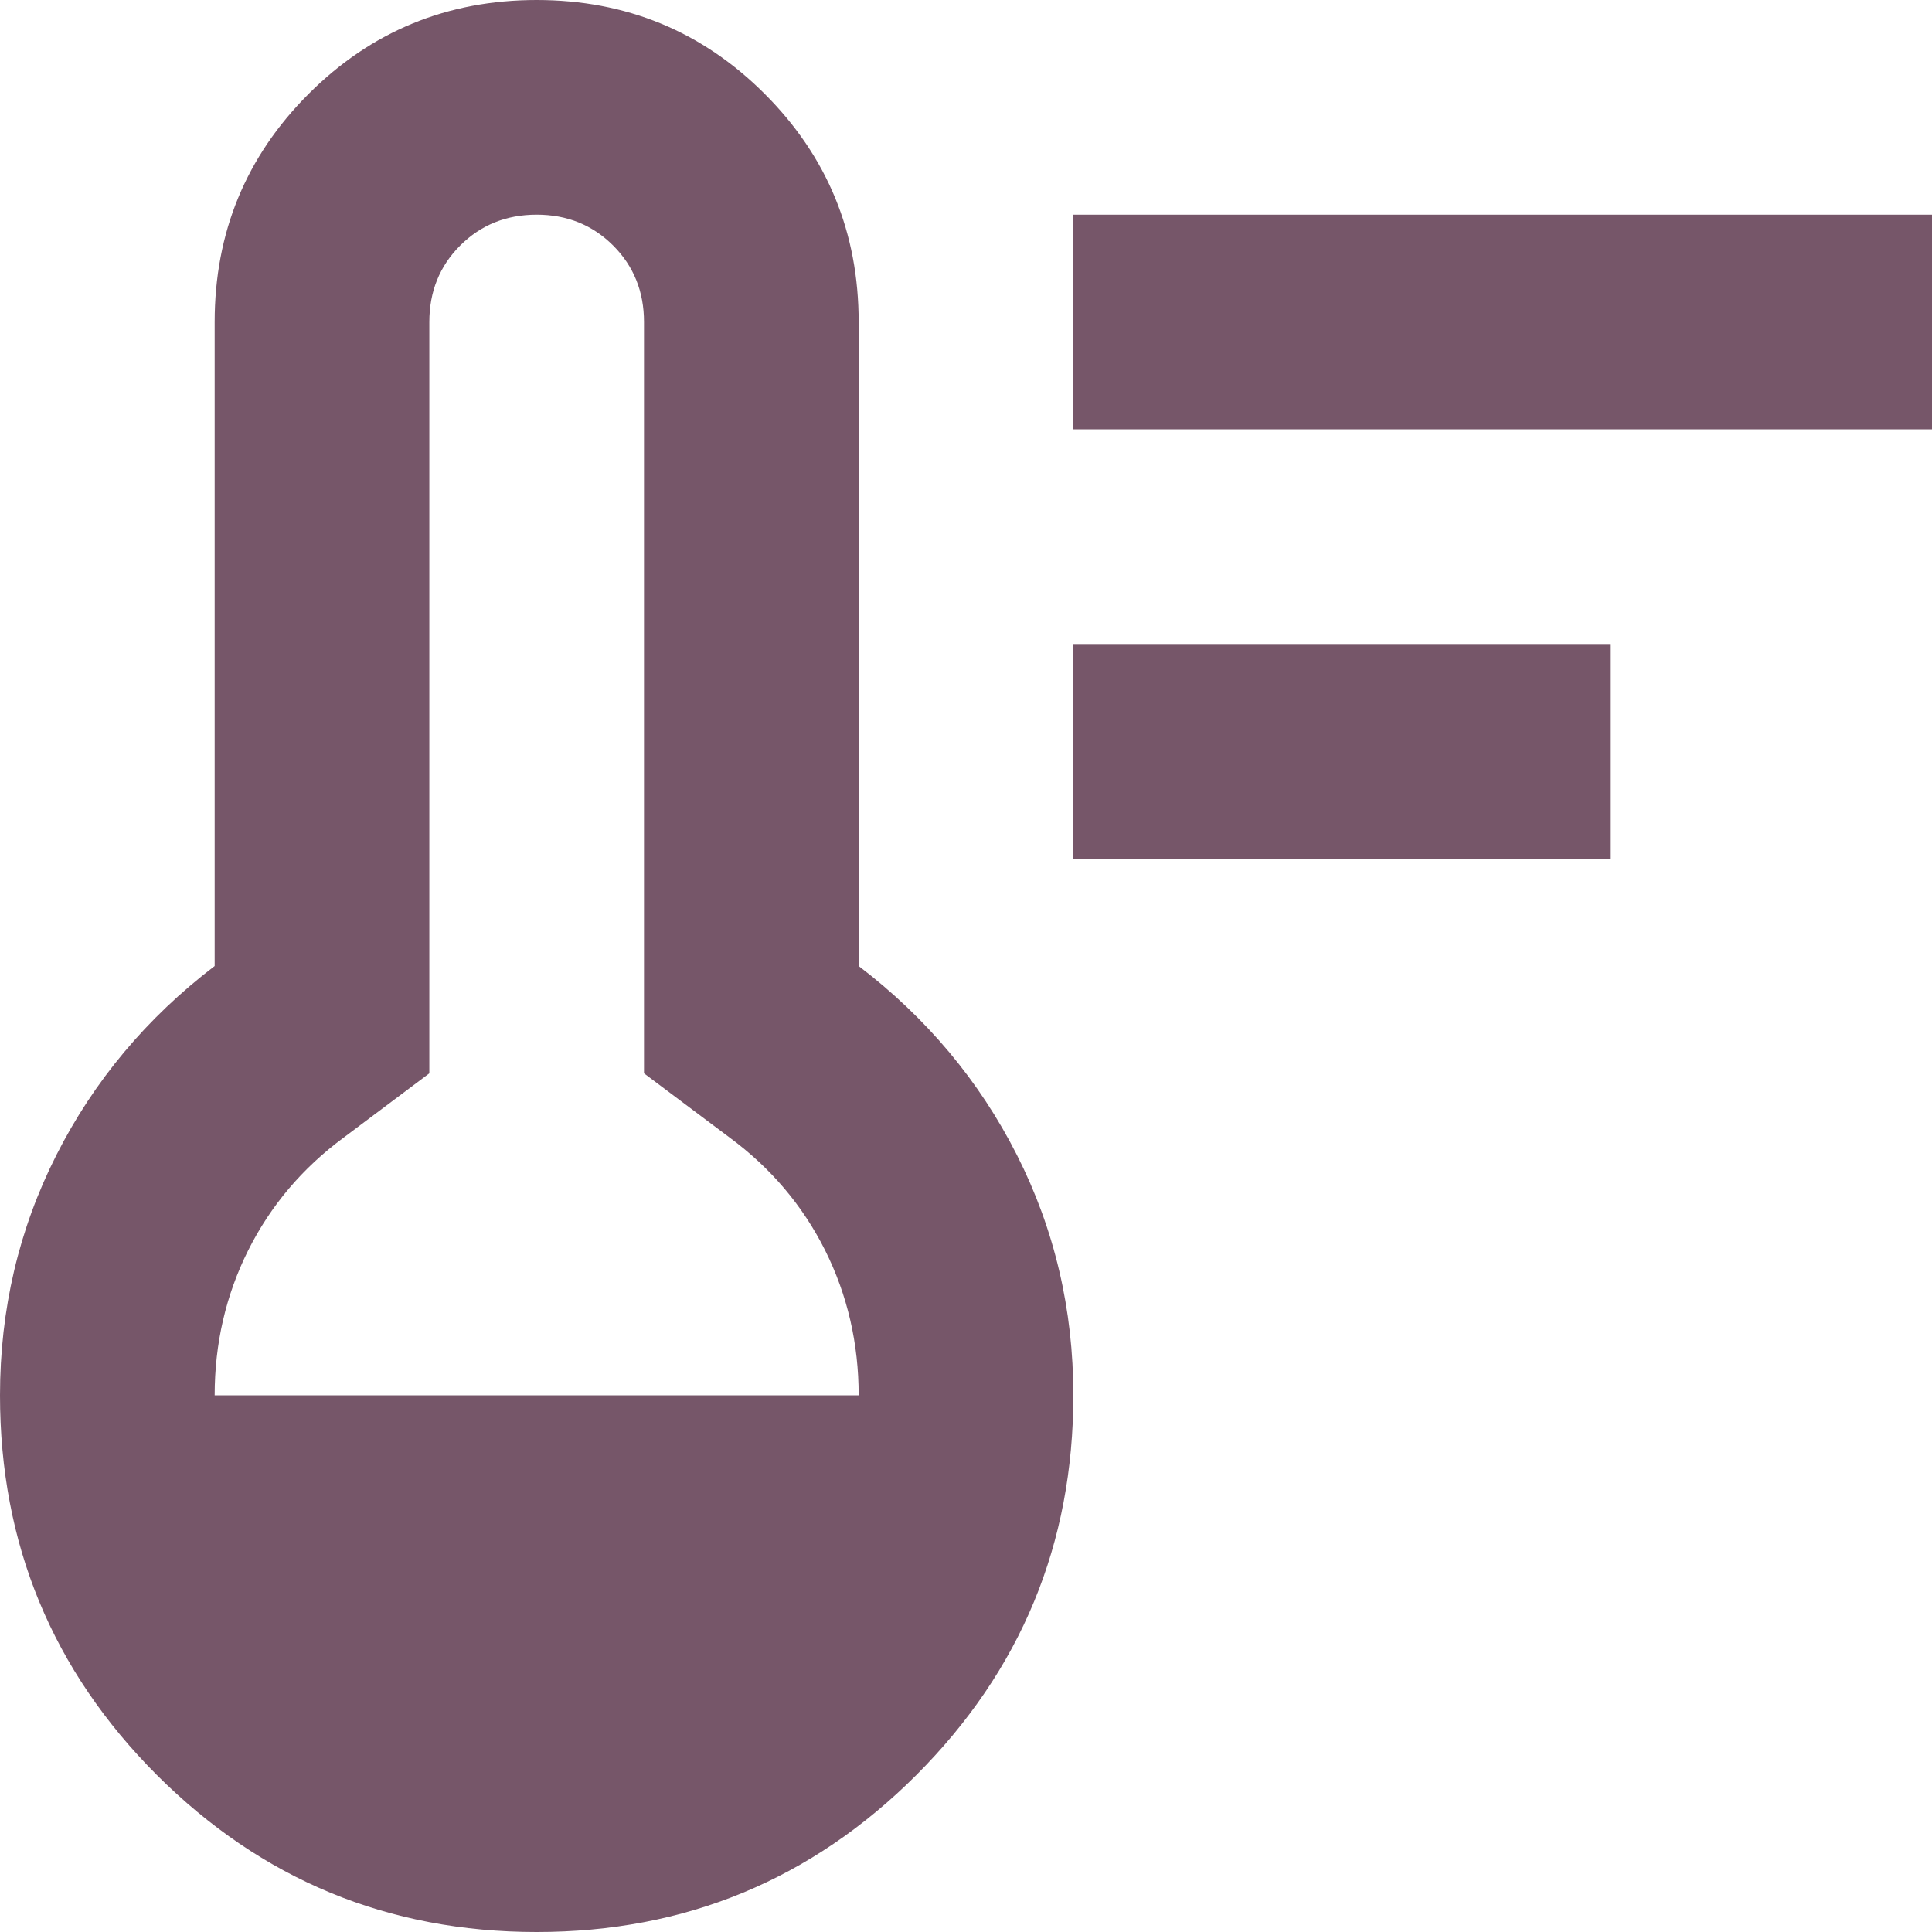
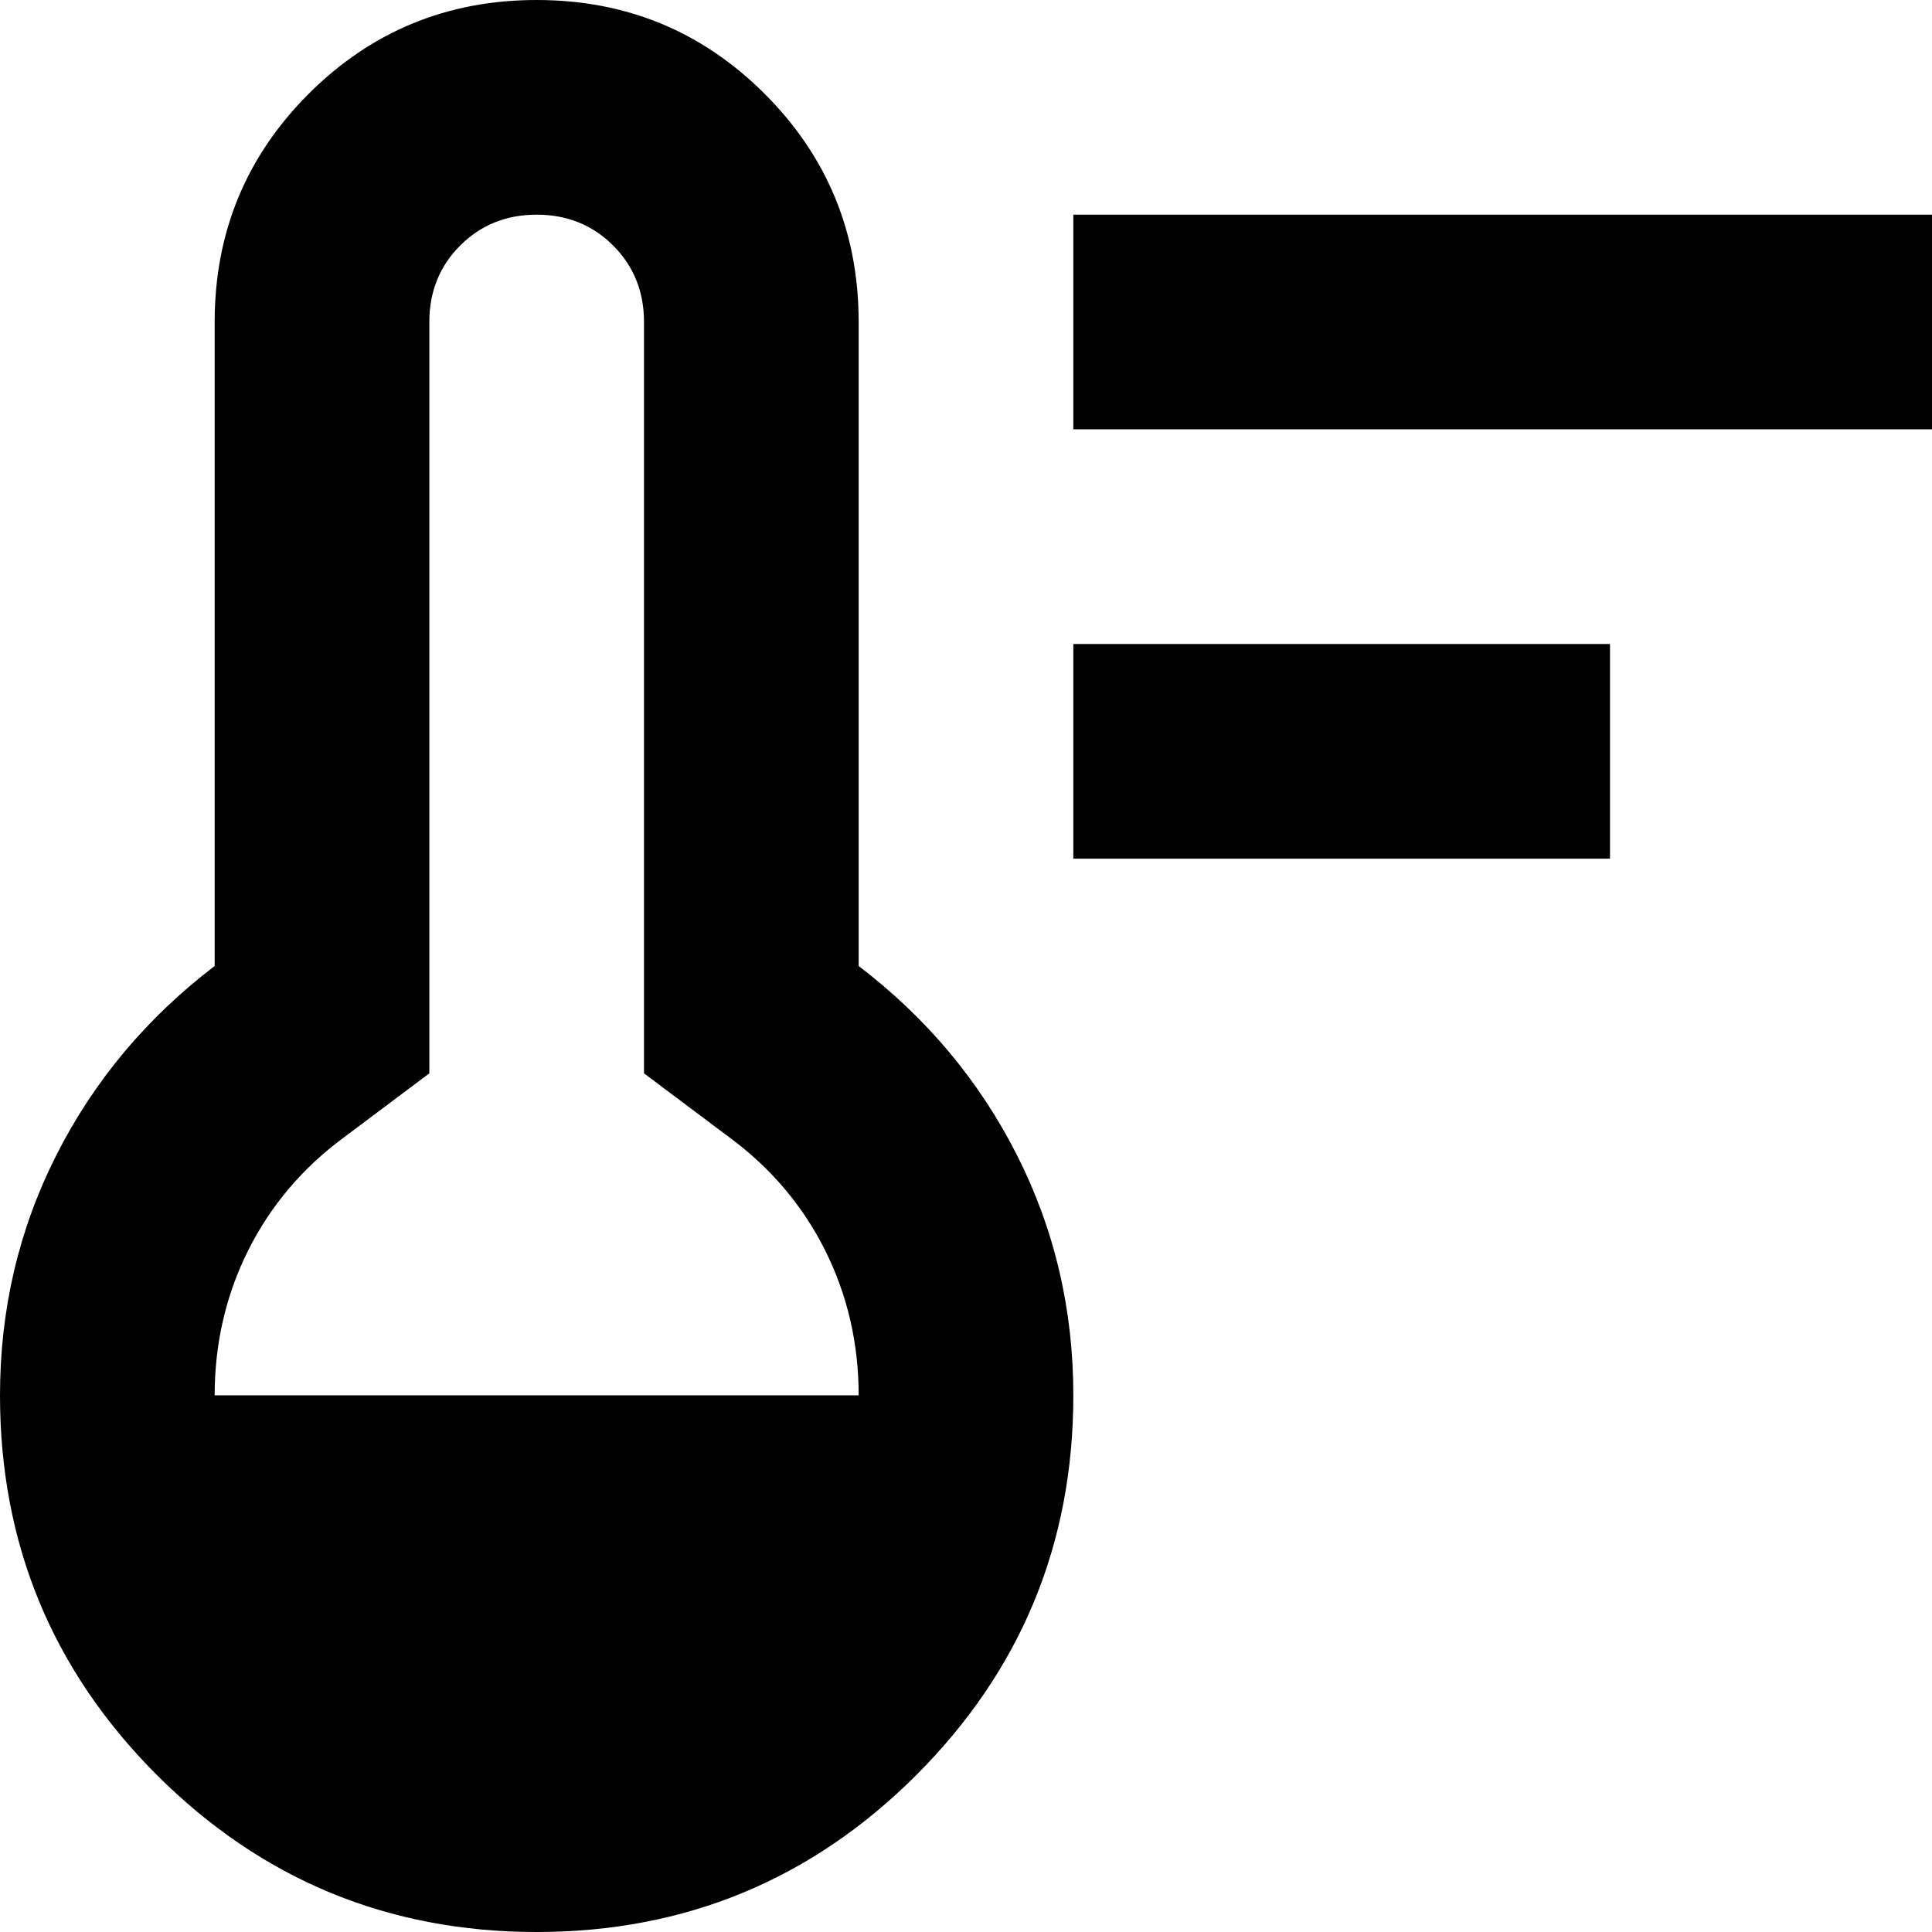
<svg xmlns="http://www.w3.org/2000/svg" width="18" height="18" viewBox="0 0 18 18" fill="none">
-   <path d="M10 8V6H15V8H10ZM10 4V2H18V4H10ZM5 18C3.617 18 2.438 17.512 1.462 16.538C0.487 15.562 0 14.383 0 13C0 12.2 0.175 11.454 0.525 10.762C0.875 10.071 1.367 9.483 2 9V3C2 2.167 2.292 1.458 2.875 0.875C3.458 0.292 4.167 0 5 0C5.833 0 6.542 0.292 7.125 0.875C7.708 1.458 8 2.167 8 3V9C8.633 9.483 9.125 10.071 9.475 10.762C9.825 11.454 10 12.2 10 13C10 14.383 9.512 15.562 8.537 16.538C7.562 17.512 6.383 18 5 18ZM2 13H8C8 12.517 7.896 12.067 7.688 11.65C7.479 11.233 7.183 10.883 6.8 10.6L6 10V3C6 2.717 5.904 2.479 5.713 2.288C5.521 2.096 5.283 2 5 2C4.717 2 4.479 2.096 4.287 2.288C4.096 2.479 4 2.717 4 3V10L3.2 10.6C2.817 10.883 2.521 11.233 2.312 11.65C2.104 12.067 2 12.517 2 13Z" fill="#765669" />
+   <path d="M10 8V6H15V8H10ZM10 4V2H18V4H10ZM5 18C3.617 18 2.438 17.512 1.462 16.538C0.487 15.562 0 14.383 0 13C0 12.2 0.175 11.454 0.525 10.762C0.875 10.071 1.367 9.483 2 9V3C2 2.167 2.292 1.458 2.875 0.875C3.458 0.292 4.167 0 5 0C5.833 0 6.542 0.292 7.125 0.875C7.708 1.458 8 2.167 8 3V9C8.633 9.483 9.125 10.071 9.475 10.762C9.825 11.454 10 12.2 10 13C10 14.383 9.512 15.562 8.537 16.538C7.562 17.512 6.383 18 5 18ZM2 13H8C8 12.517 7.896 12.067 7.688 11.65C7.479 11.233 7.183 10.883 6.8 10.6L6 10V3C6 2.717 5.904 2.479 5.713 2.288C5.521 2.096 5.283 2 5 2C4.717 2 4.479 2.096 4.287 2.288C4.096 2.479 4 2.717 4 3V10L3.2 10.6C2.817 10.883 2.521 11.233 2.312 11.65C2.104 12.067 2 12.517 2 13Z" fill="currentColor" />
</svg>
